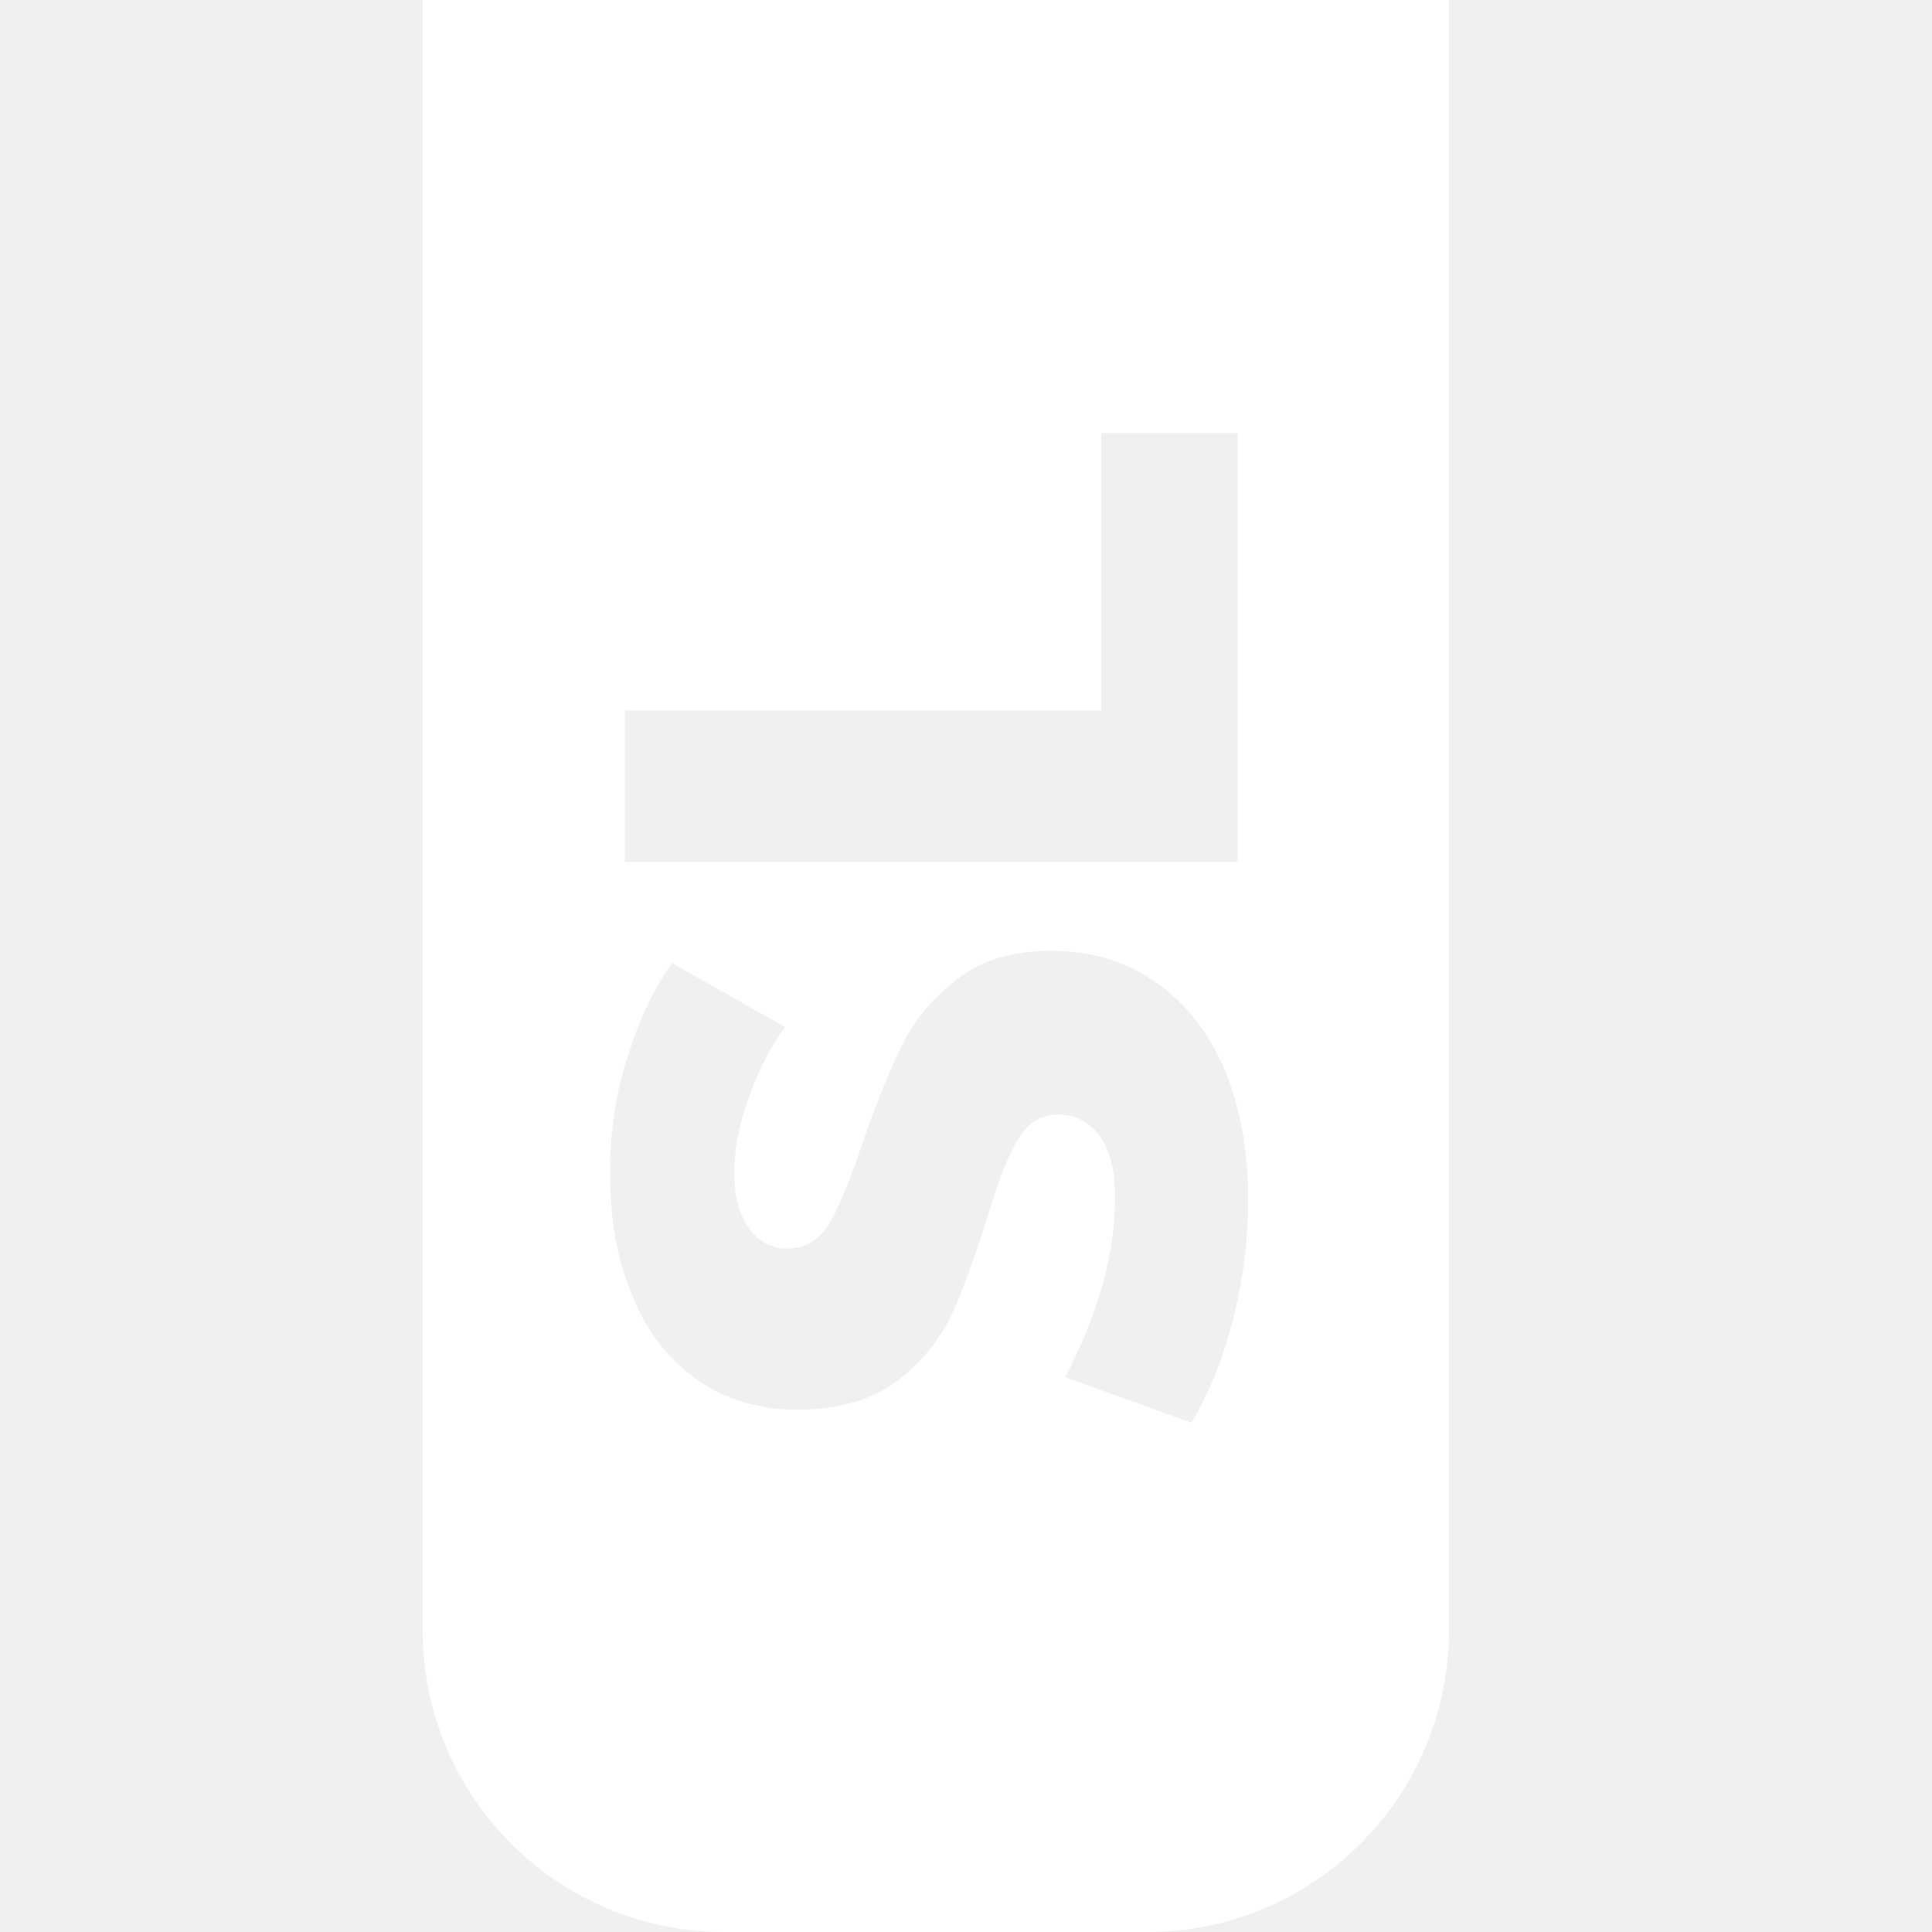
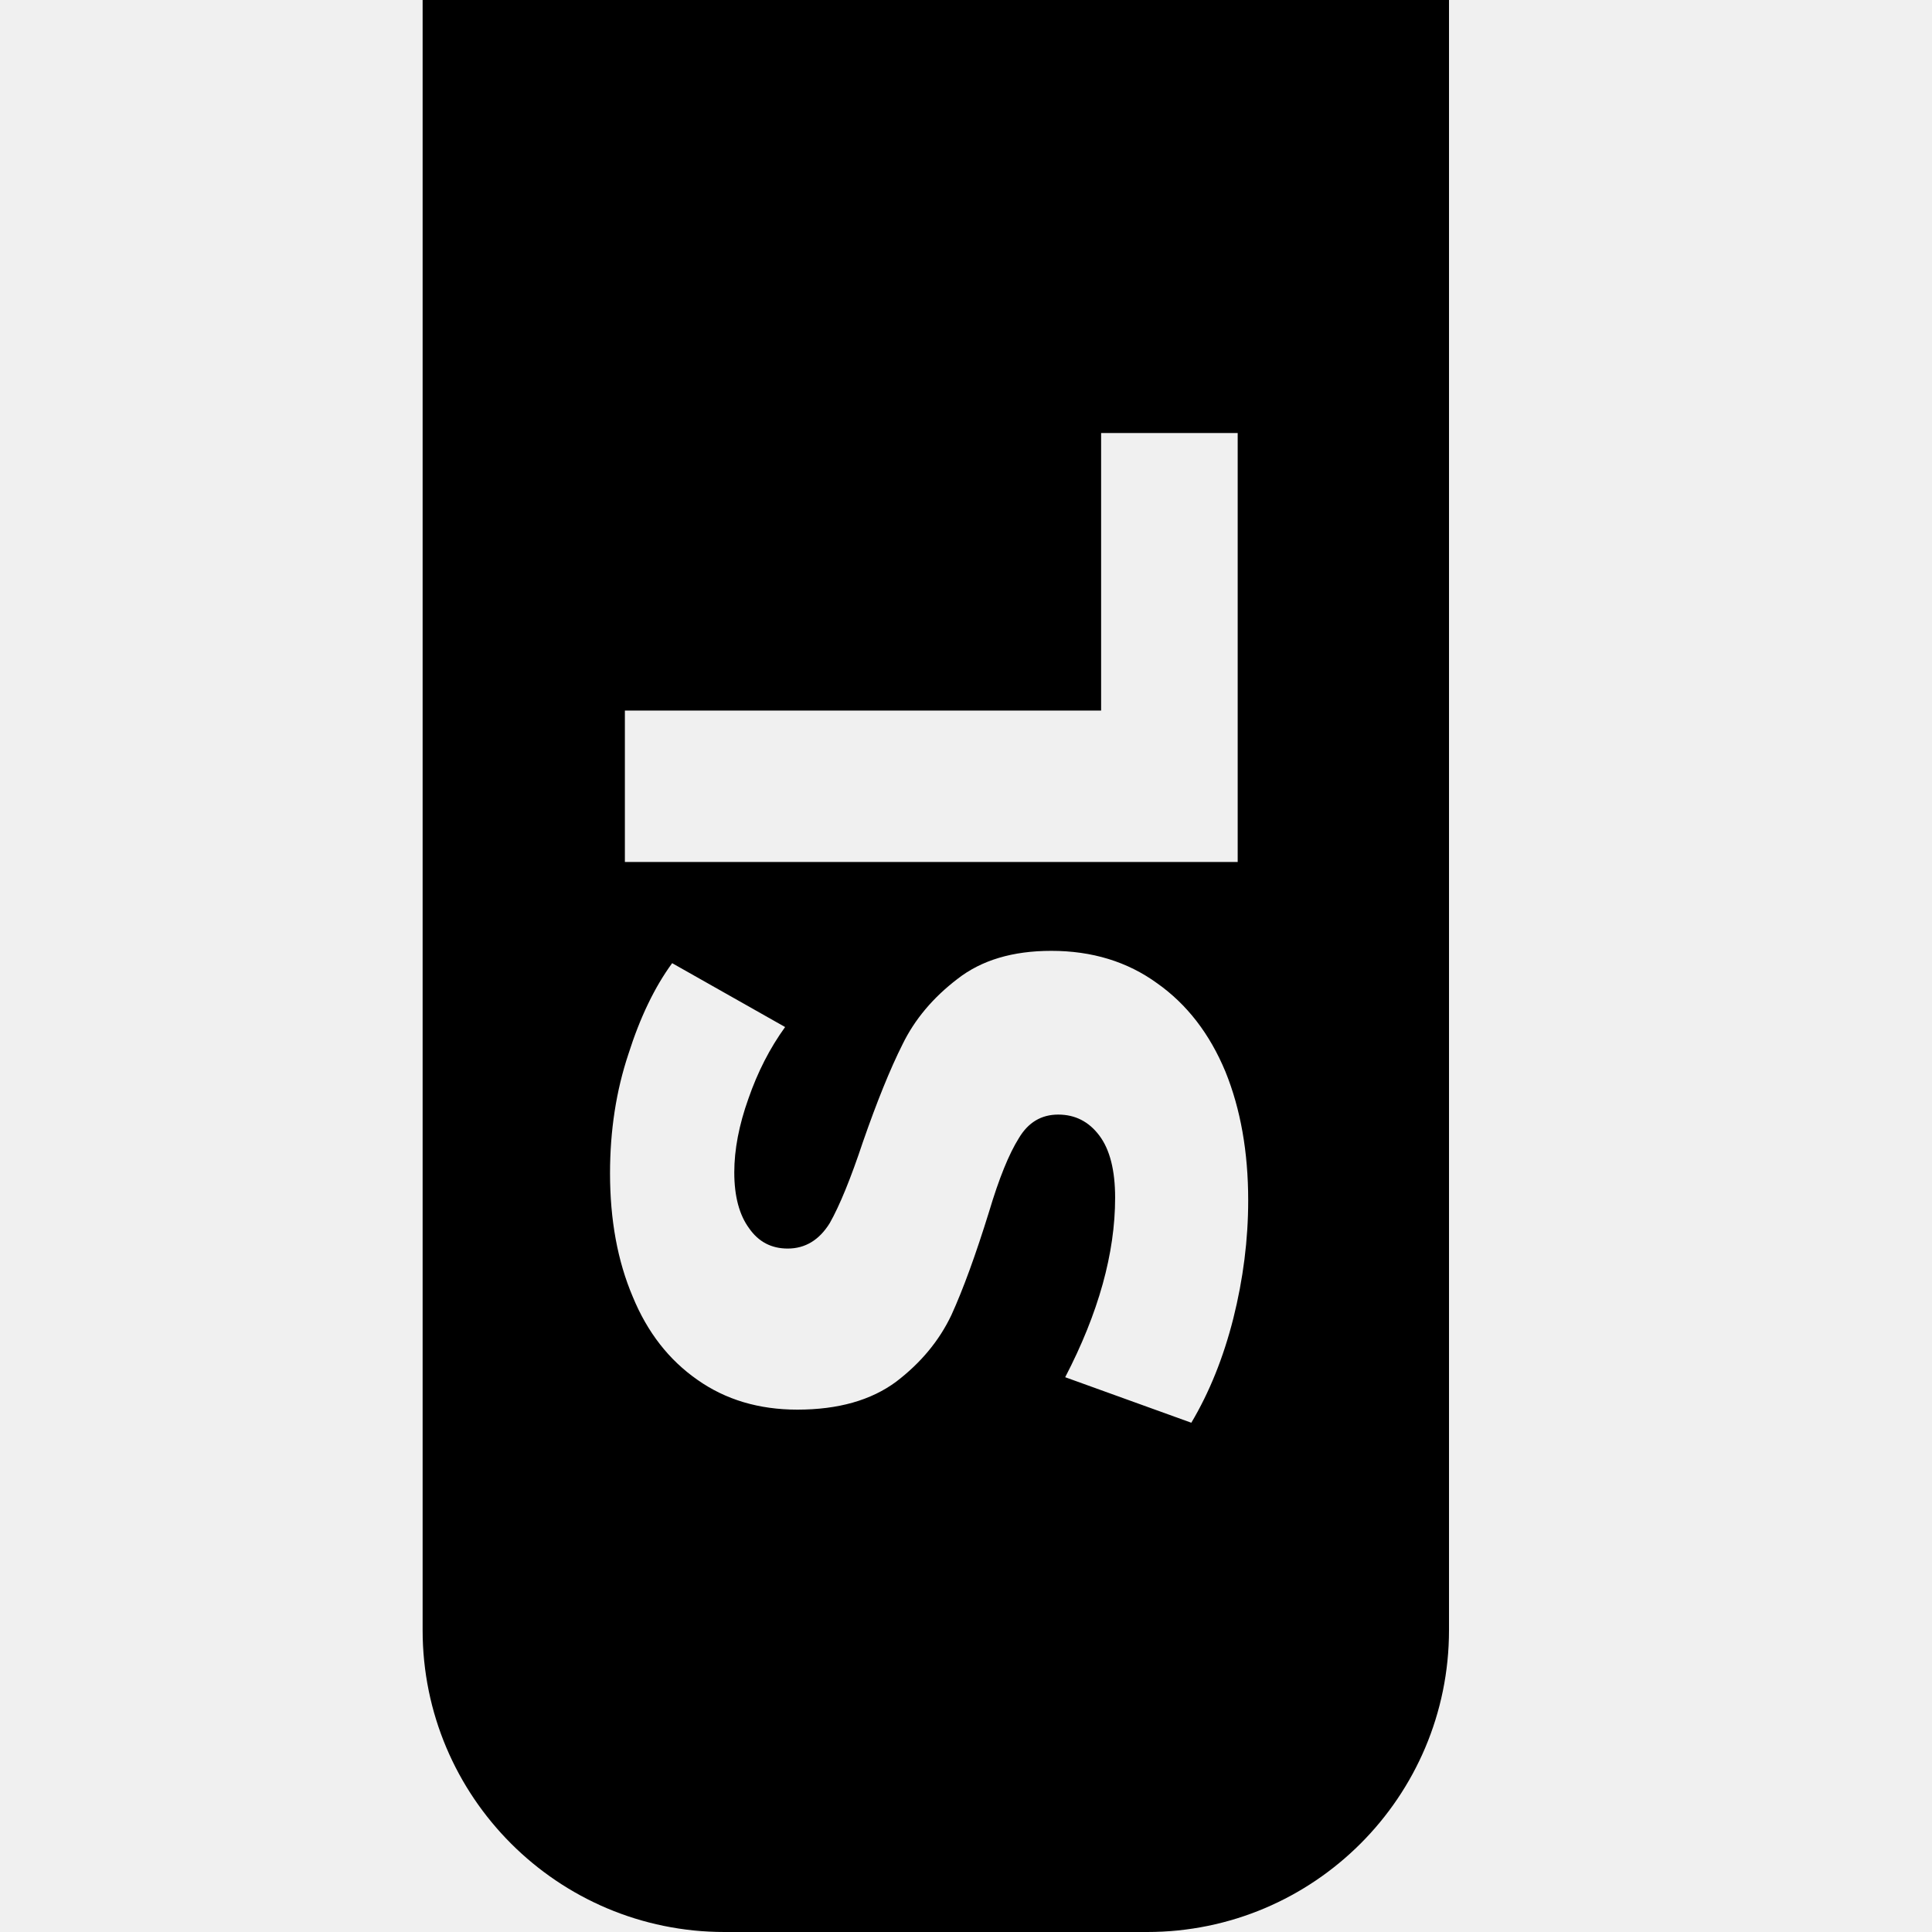
<svg xmlns="http://www.w3.org/2000/svg" width="32" height="32" viewBox="0 0 32 32" fill="none">
  <g clip-path="url(#clip0_7443_698)">
-     <path fill-rule="evenodd" clip-rule="evenodd" d="M7 27C7 29.761 9.239 32 12 32L19 32C21.761 32 24 29.761 24 27L24 -7.43094e-07L7 0L7 27ZM10.408 17.46C10.205 18.07 10.104 18.727 10.104 19.433C10.104 20.206 10.229 20.887 10.48 21.477C10.722 22.067 11.08 22.526 11.553 22.855C12.018 23.183 12.569 23.348 13.207 23.348C13.883 23.348 14.429 23.193 14.845 22.884C15.251 22.574 15.556 22.207 15.758 21.782C15.952 21.356 16.16 20.786 16.382 20.07C16.546 19.52 16.711 19.113 16.875 18.852C17.03 18.591 17.247 18.461 17.527 18.461C17.808 18.461 18.035 18.577 18.209 18.809C18.383 19.041 18.47 19.384 18.47 19.838C18.47 20.757 18.195 21.748 17.643 22.811L19.732 23.565C20.031 23.062 20.263 22.487 20.427 21.84C20.592 21.182 20.674 20.53 20.674 19.882C20.674 19.08 20.548 18.369 20.297 17.75C20.036 17.122 19.659 16.634 19.166 16.286C18.673 15.928 18.088 15.749 17.412 15.749C16.773 15.749 16.256 15.904 15.86 16.213C15.454 16.523 15.149 16.885 14.947 17.301C14.743 17.707 14.526 18.244 14.294 18.91C14.091 19.52 13.907 19.969 13.743 20.259C13.569 20.539 13.337 20.68 13.047 20.68C12.776 20.68 12.564 20.568 12.409 20.346C12.245 20.124 12.162 19.814 12.162 19.418C12.162 19.041 12.24 18.635 12.395 18.2C12.549 17.755 12.752 17.359 13.004 17.011L11.133 15.953C10.843 16.349 10.601 16.852 10.408 17.46ZM20.5 14.277L20.5 7.172L18.238 7.172L18.238 11.769L10.35 11.769L10.35 14.277L20.5 14.277Z" fill="white" />
+     <path fill-rule="evenodd" clip-rule="evenodd" d="M7 27C7 29.761 9.239 32 12 32L19 32C21.761 32 24 29.761 24 27L24 -7.43094e-07L7 0L7 27ZM10.408 17.46C10.205 18.07 10.104 18.727 10.104 19.433C10.104 20.206 10.229 20.887 10.48 21.477C10.722 22.067 11.08 22.526 11.553 22.855C12.018 23.183 12.569 23.348 13.207 23.348C13.883 23.348 14.429 23.193 14.845 22.884C15.251 22.574 15.556 22.207 15.758 21.782C15.952 21.356 16.16 20.786 16.382 20.07C16.546 19.52 16.711 19.113 16.875 18.852C17.03 18.591 17.247 18.461 17.527 18.461C17.808 18.461 18.035 18.577 18.209 18.809C18.383 19.041 18.47 19.384 18.47 19.838C18.47 20.757 18.195 21.748 17.643 22.811L19.732 23.565C20.031 23.062 20.263 22.487 20.427 21.84C20.592 21.182 20.674 20.53 20.674 19.882C20.674 19.08 20.548 18.369 20.297 17.75C20.036 17.122 19.659 16.634 19.166 16.286C18.673 15.928 18.088 15.749 17.412 15.749C16.773 15.749 16.256 15.904 15.86 16.213C15.454 16.523 15.149 16.885 14.947 17.301C14.743 17.707 14.526 18.244 14.294 18.91C14.091 19.52 13.907 19.969 13.743 20.259C13.569 20.539 13.337 20.68 13.047 20.68C12.776 20.68 12.564 20.568 12.409 20.346C12.245 20.124 12.162 19.814 12.162 19.418C12.162 19.041 12.24 18.635 12.395 18.2C12.549 17.755 12.752 17.359 13.004 17.011L11.133 15.953C10.843 16.349 10.601 16.852 10.408 17.46ZM20.5 14.277L20.5 7.172L18.238 7.172L18.238 11.769L10.35 11.769L10.35 14.277L20.5 14.277Z" fill="currentColor" />
  </g>
  <defs>
    <clipPath id="clip0_7443_698">
-       <rect width="32" height="32" fill="white" />
+       <rect width="32" height="32" fill="currentColor" />
    </clipPath>
  </defs>
</svg>
